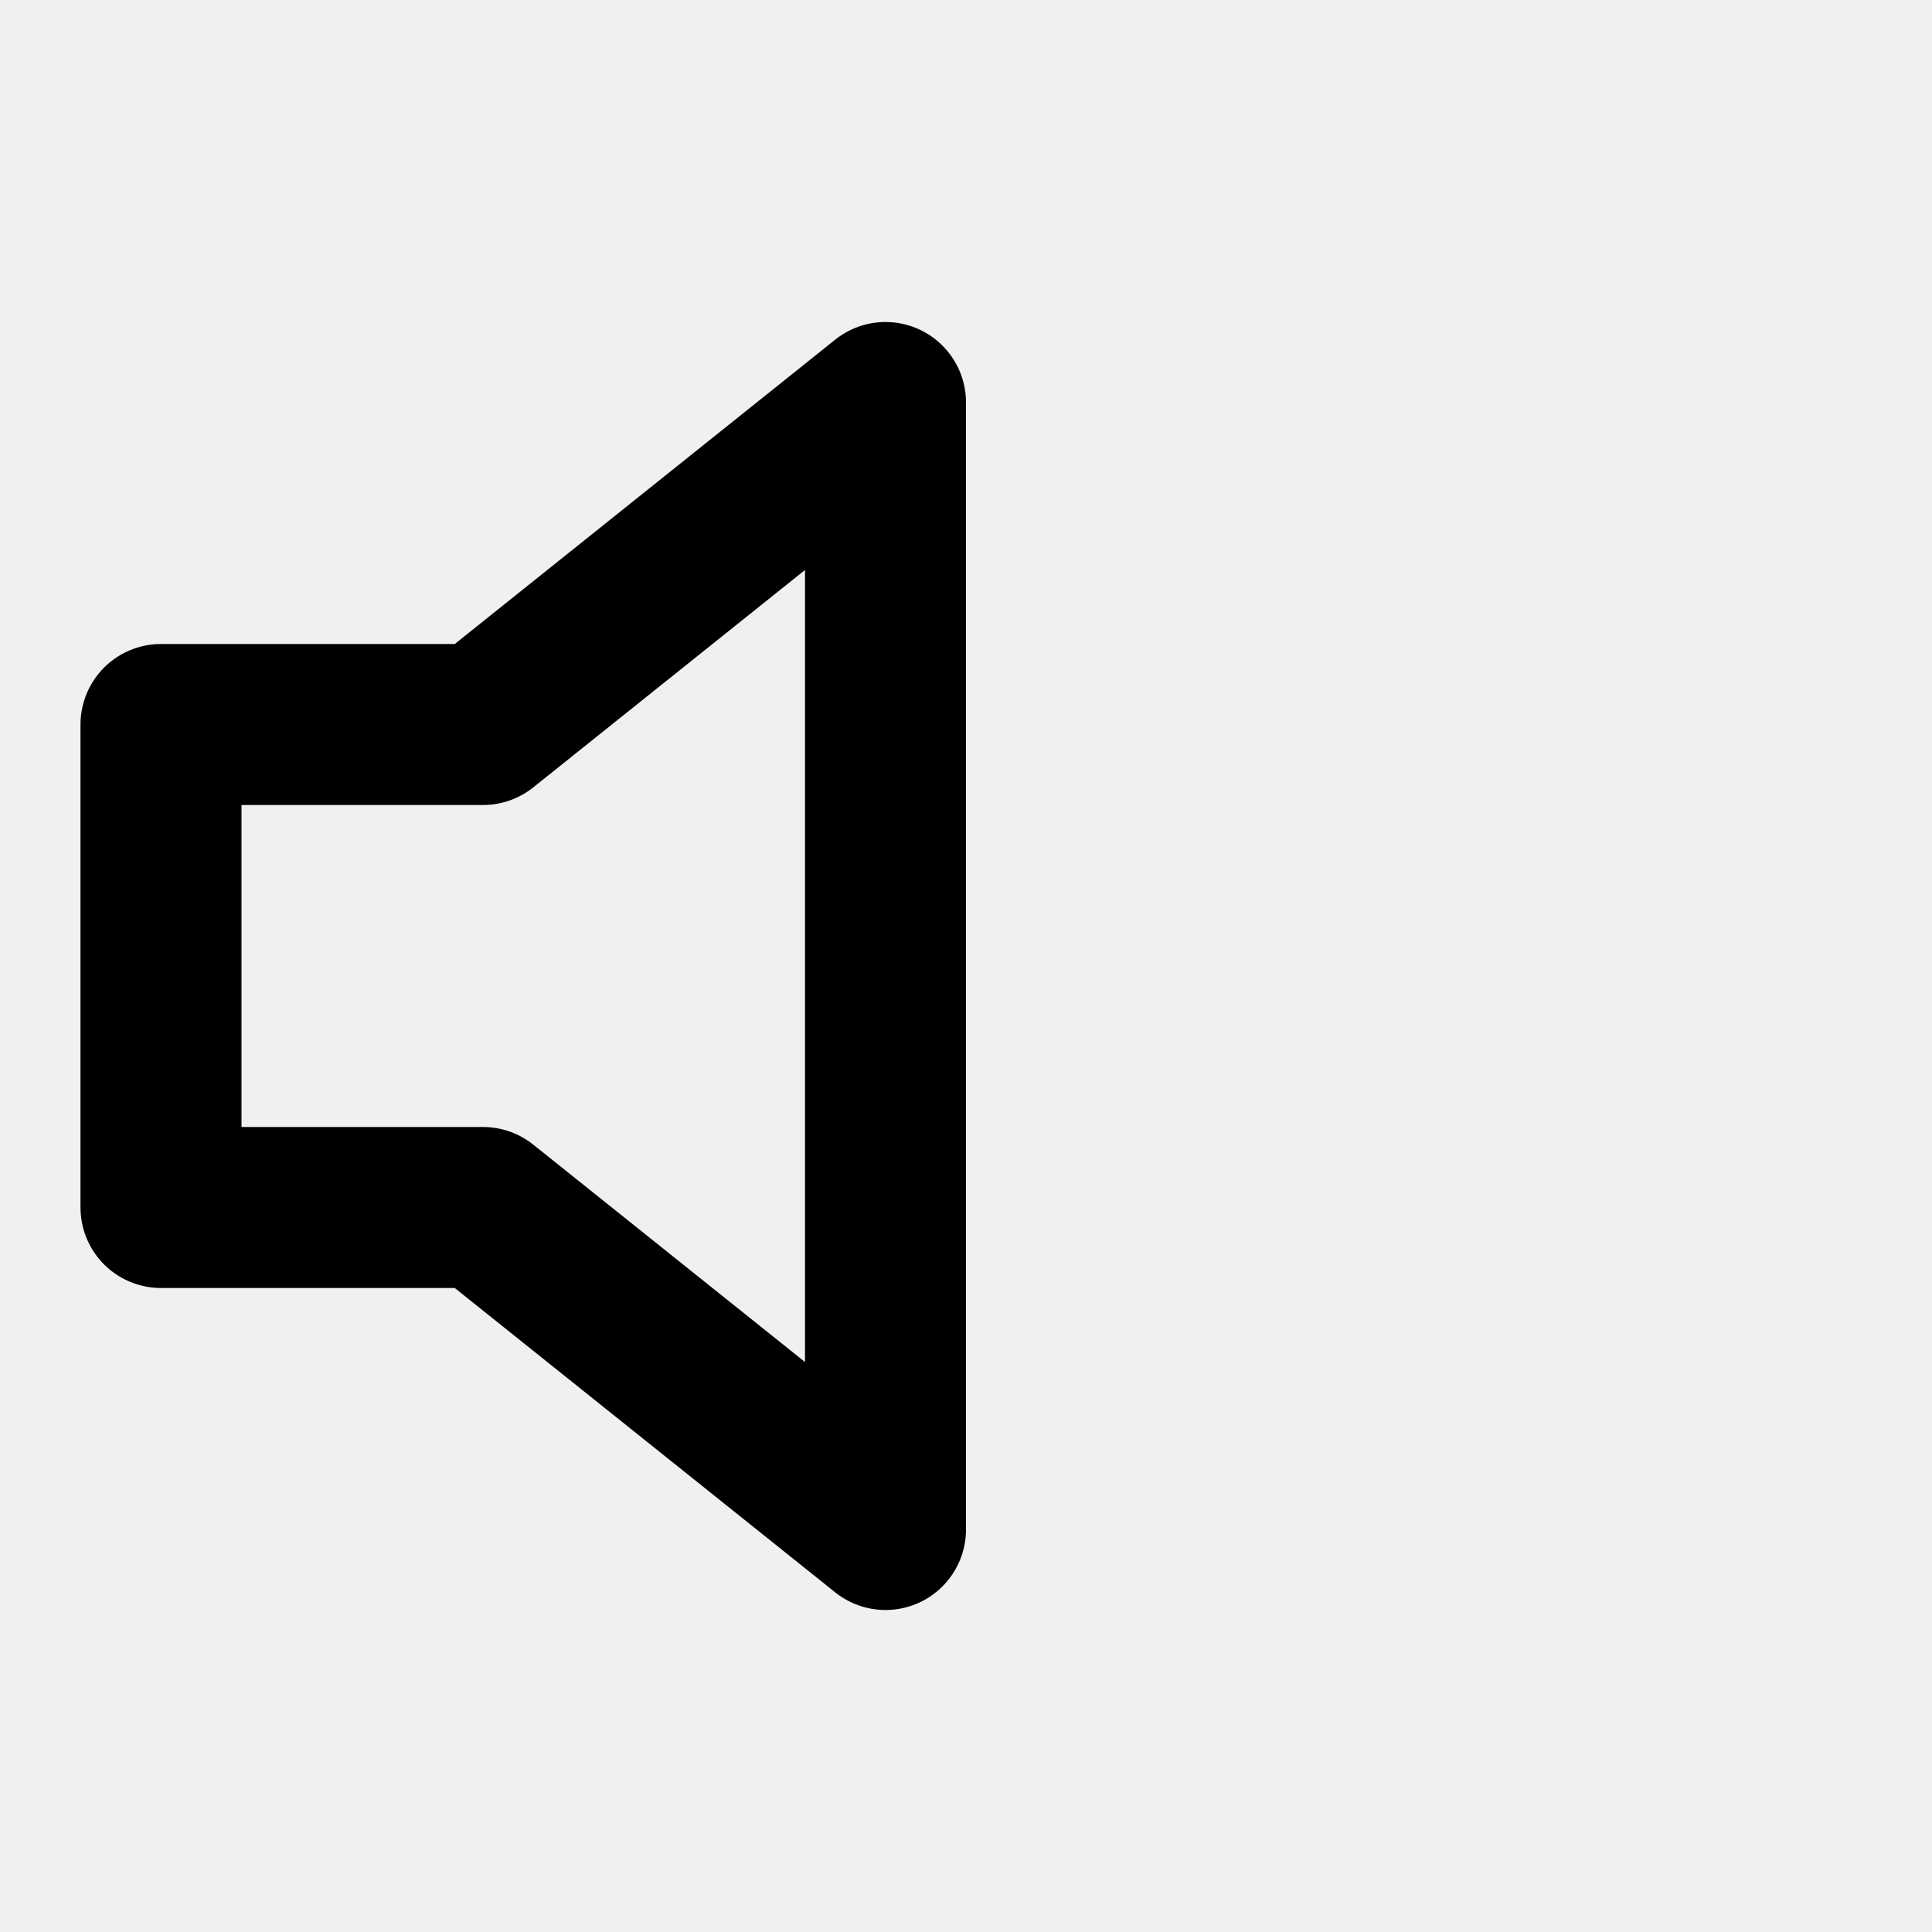
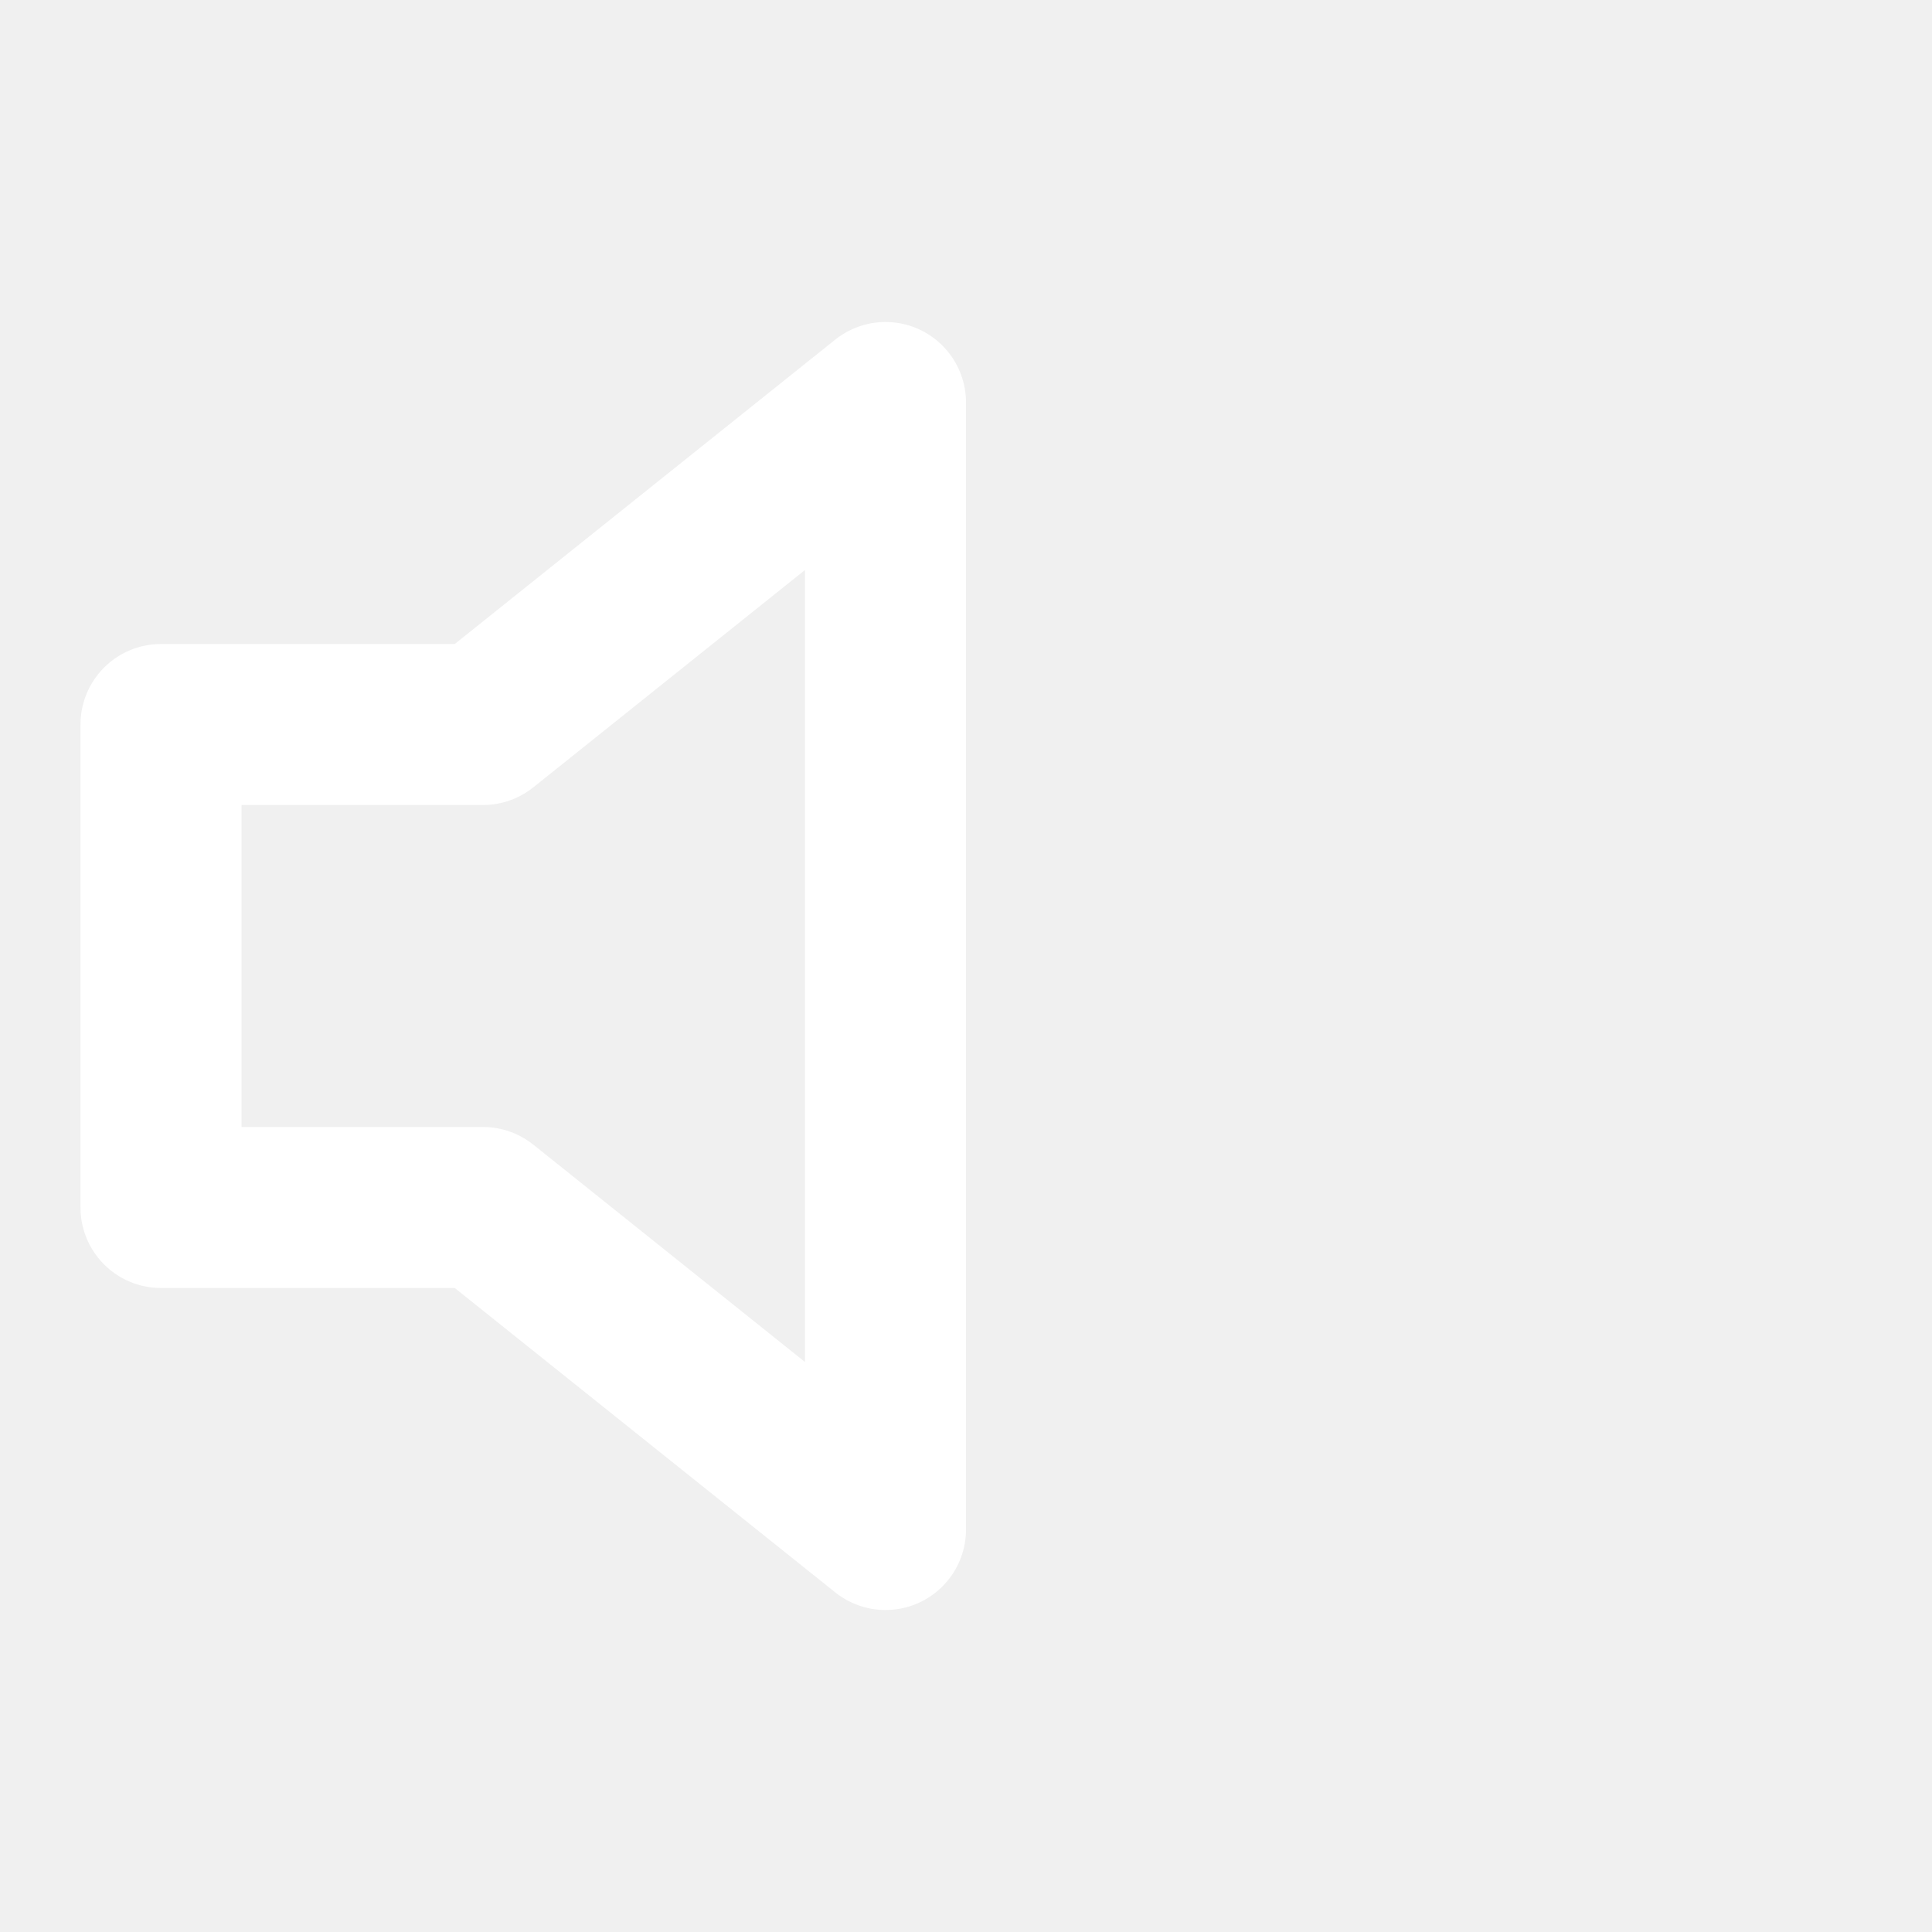
- <svg xmlns="http://www.w3.org/2000/svg" viewBox="0 0 24 24" fill="none" stroke="#000000" stroke-width="2" stroke-linecap="round" stroke-linejoin="round">
+ <svg xmlns="http://www.w3.org/2000/svg" viewBox="0 0 24 24" fill="none" stroke="#FFFFFF" stroke-width="2" stroke-linecap="round" stroke-linejoin="round">
  <polygon points="11 5 6 9 2 9 2 15 6 15 11 19 11 5" />
</svg>
